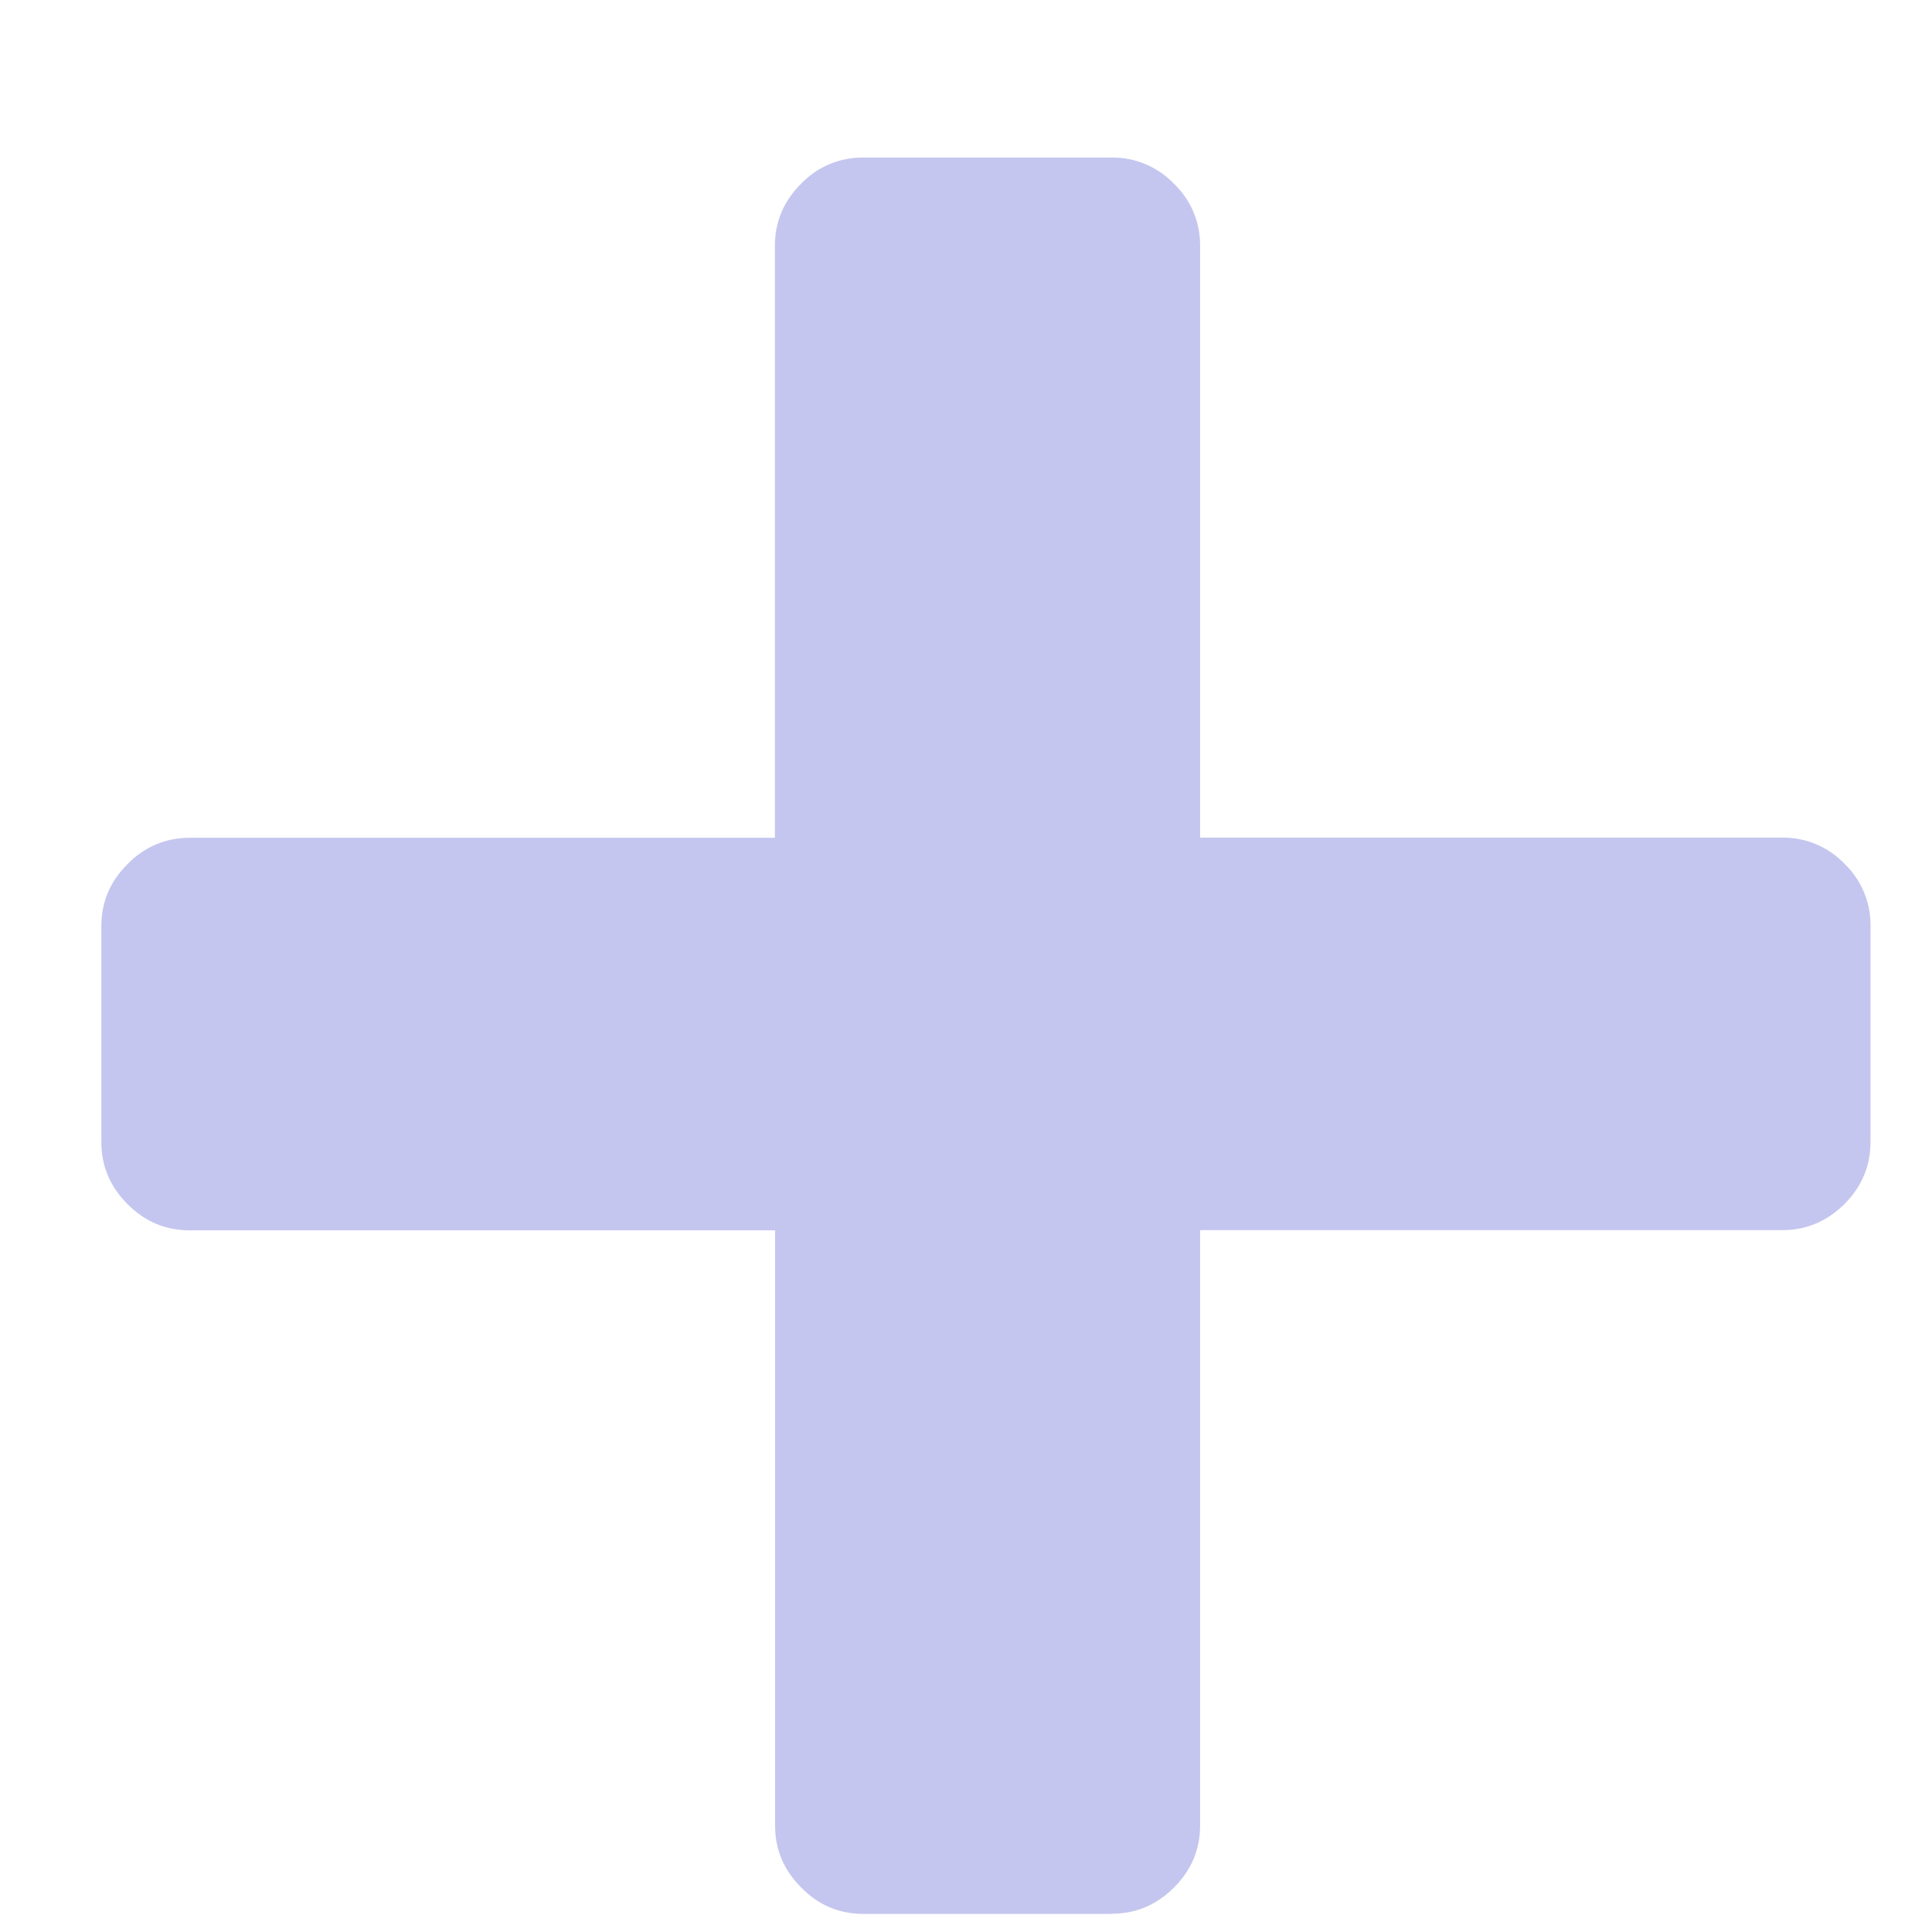
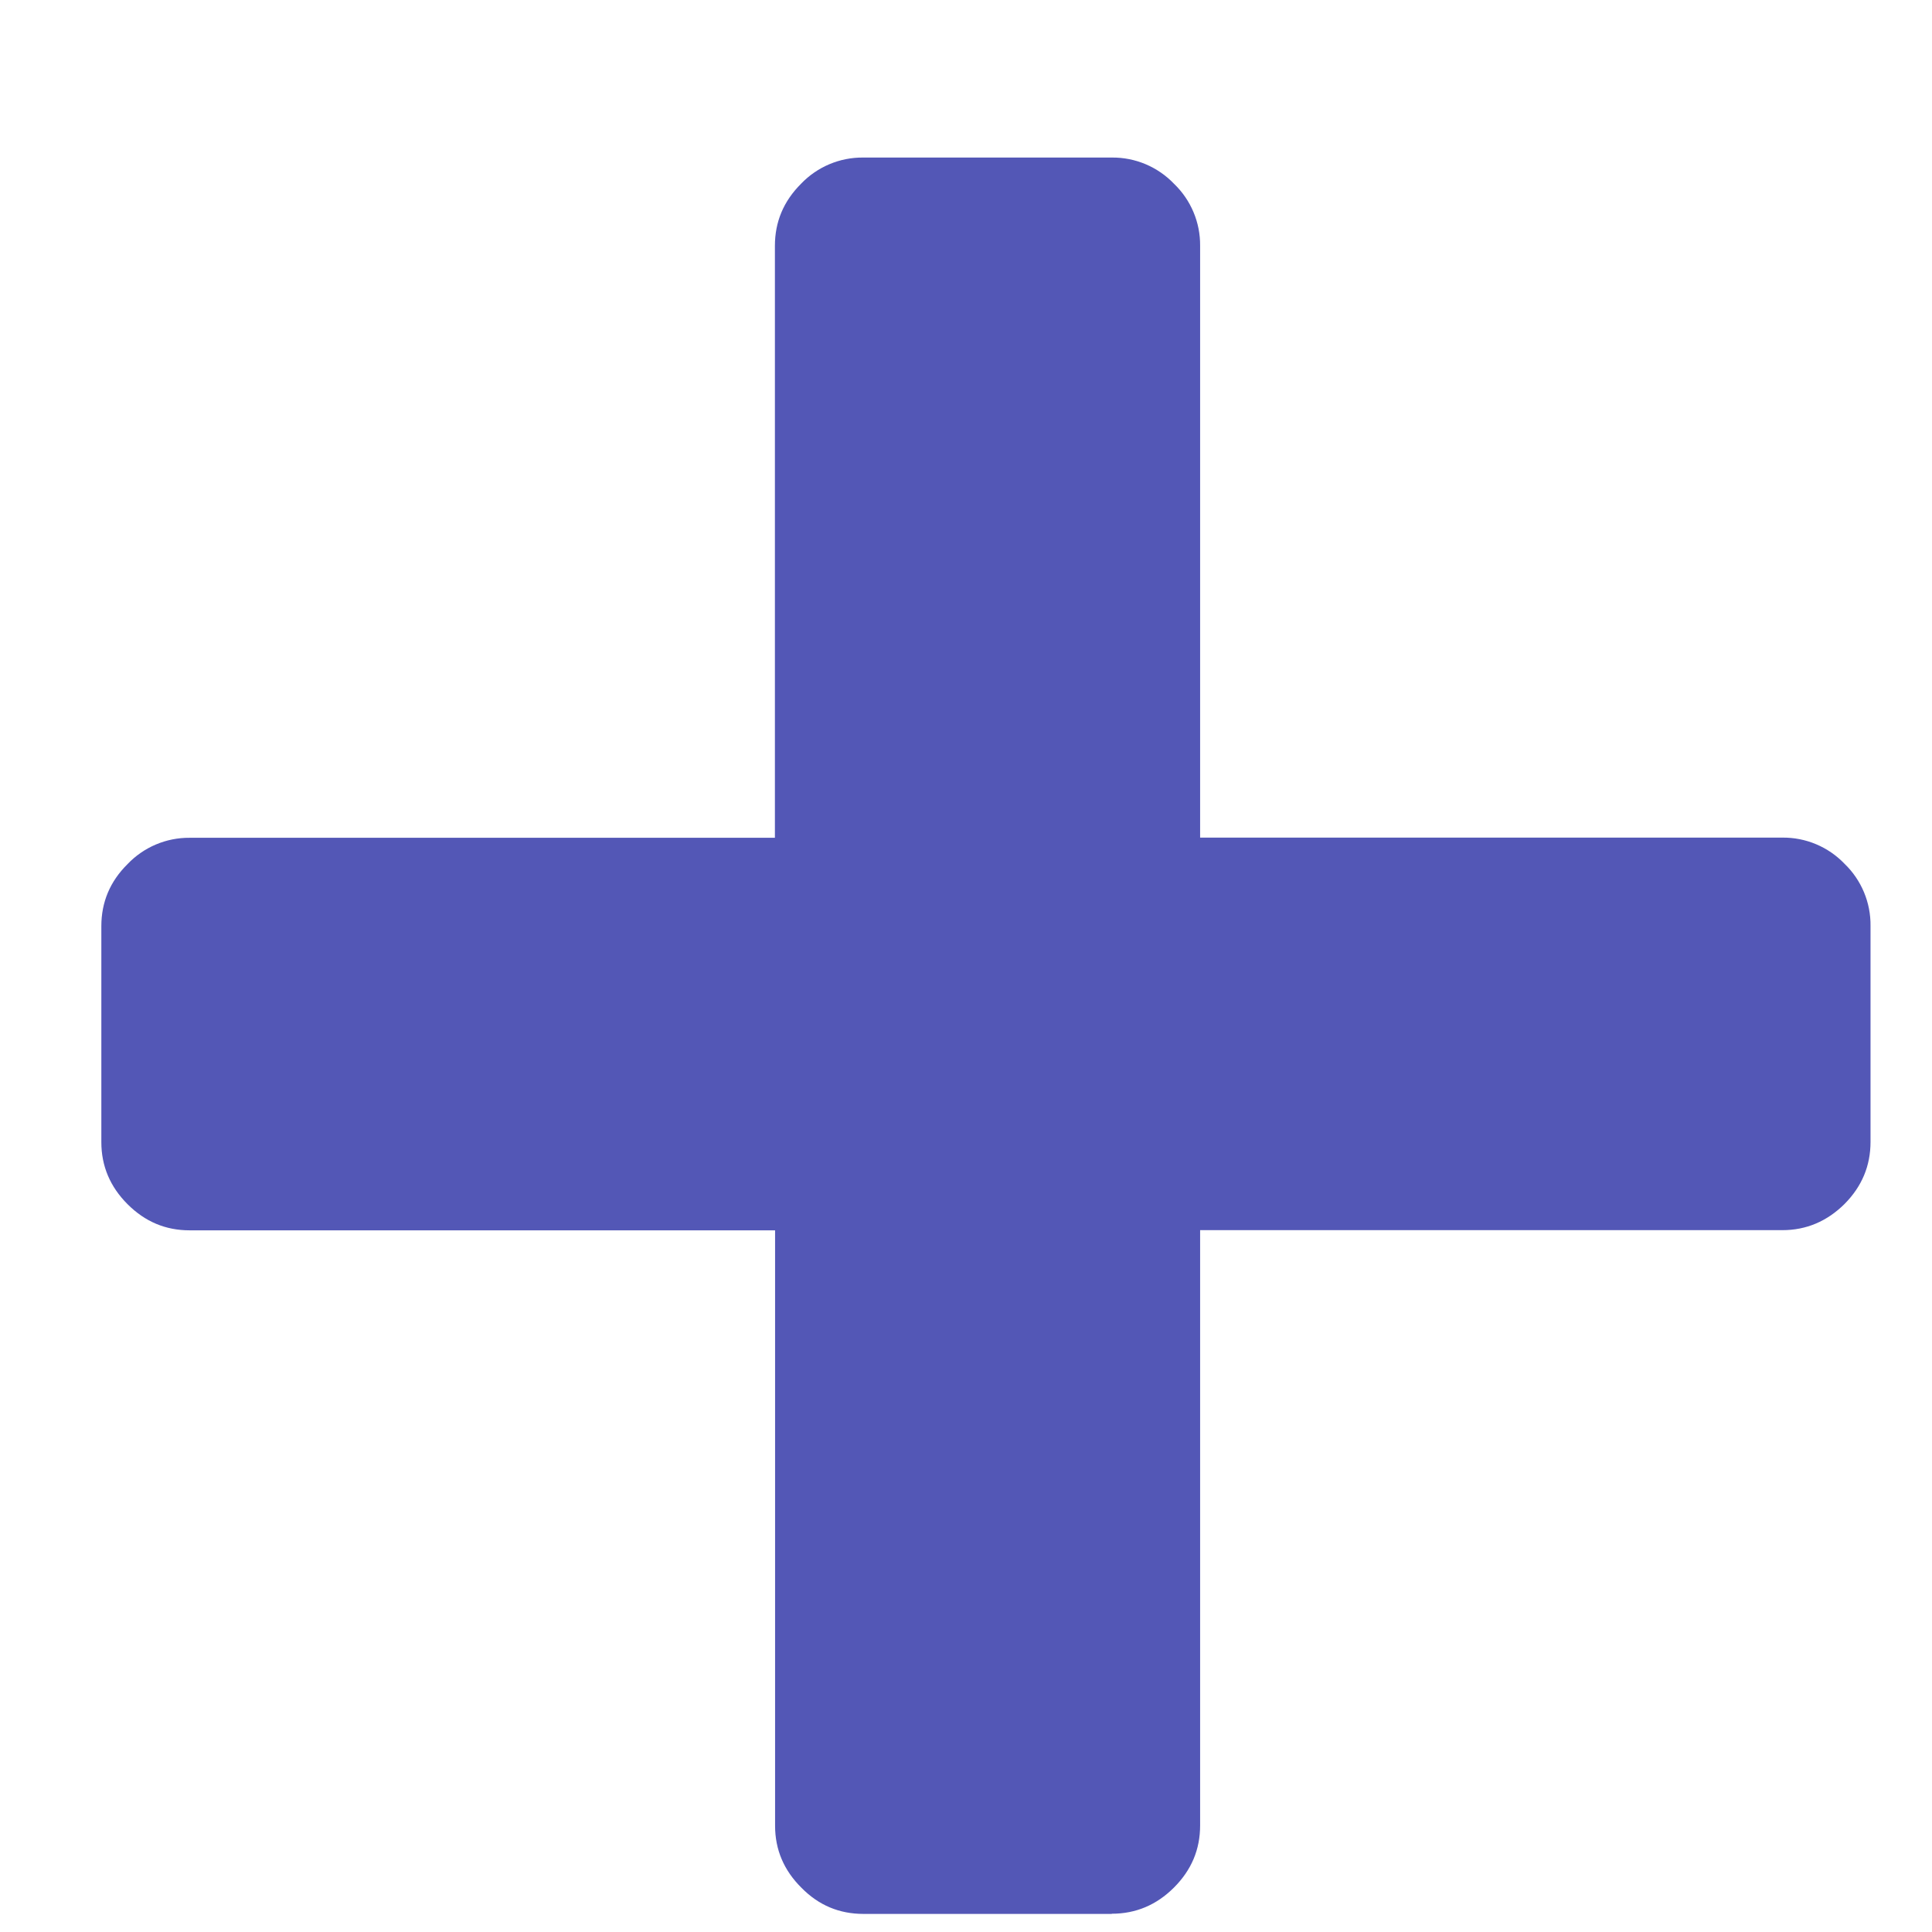
<svg xmlns="http://www.w3.org/2000/svg" width="11" height="11">
-   <path d="M6.33 10.896c.137 0 .255-.05.354-.149.1-.1.149-.217.149-.354V7.004h3.315c.136 0 .254-.05.354-.149.099-.1.148-.217.148-.354V5.272a.483.483 0 0 0-.148-.354.483.483 0 0 0-.354-.149H6.833V1.4a.483.483 0 0 0-.149-.354.483.483 0 0 0-.354-.149H4.915a.483.483 0 0 0-.354.149c-.1.1-.149.217-.149.354v3.37H1.08a.483.483 0 0 0-.354.15c-.1.099-.149.217-.149.353v1.23c0 .136.05.254.149.353.1.1.217.149.354.149h3.333v3.39c0 .136.05.254.15.353.098.1.216.149.353.149H6.33Z" fill="#C5C6EF" />
+   <path d="M6.33 10.896c.137 0 .255-.05.354-.149.1-.1.149-.217.149-.354V7.004h3.315c.136 0 .254-.05.354-.149.099-.1.148-.217.148-.354V5.272a.483.483 0 0 0-.148-.354.483.483 0 0 0-.354-.149H6.833V1.4a.483.483 0 0 0-.149-.354.483.483 0 0 0-.354-.149H4.915a.483.483 0 0 0-.354.149c-.1.1-.149.217-.149.354v3.37H1.08a.483.483 0 0 0-.354.15c-.1.099-.149.217-.149.353v1.23c0 .136.05.254.149.353.1.1.217.149.354.149h3.333v3.39c0 .136.05.254.15.353.098.1.216.149.353.149H6.33Z" fill="#5357B6" />
</svg>
